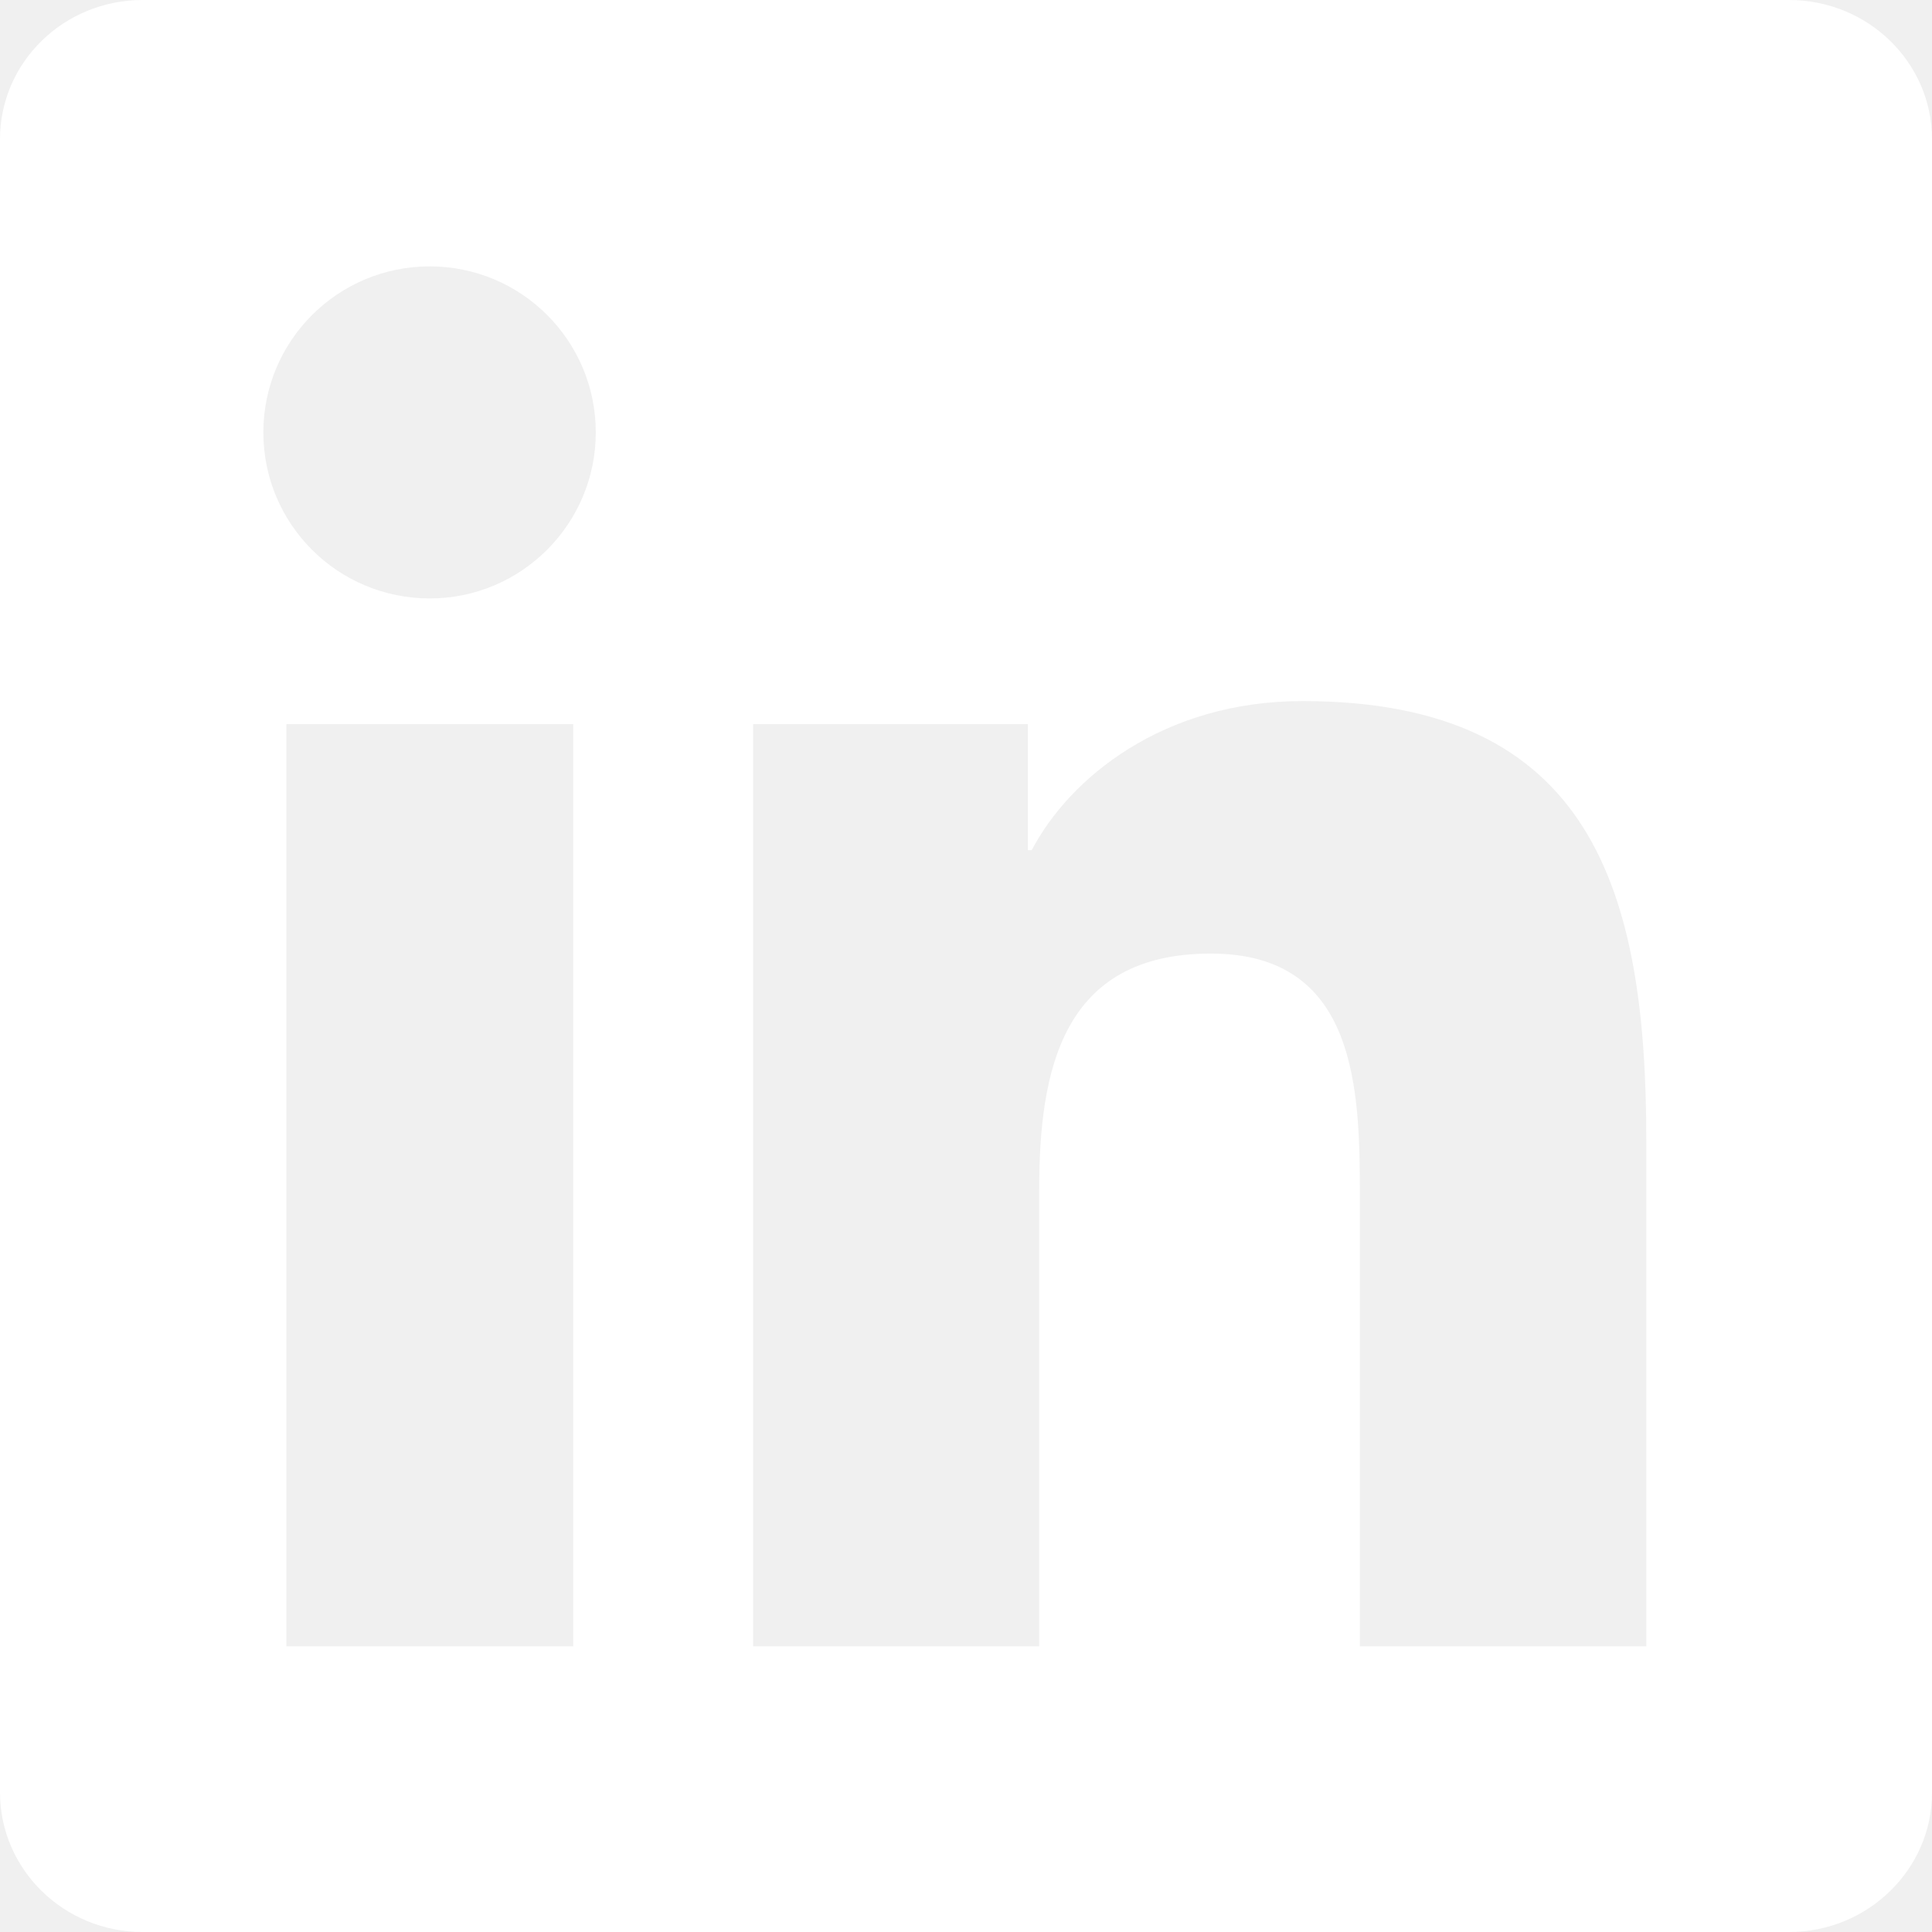
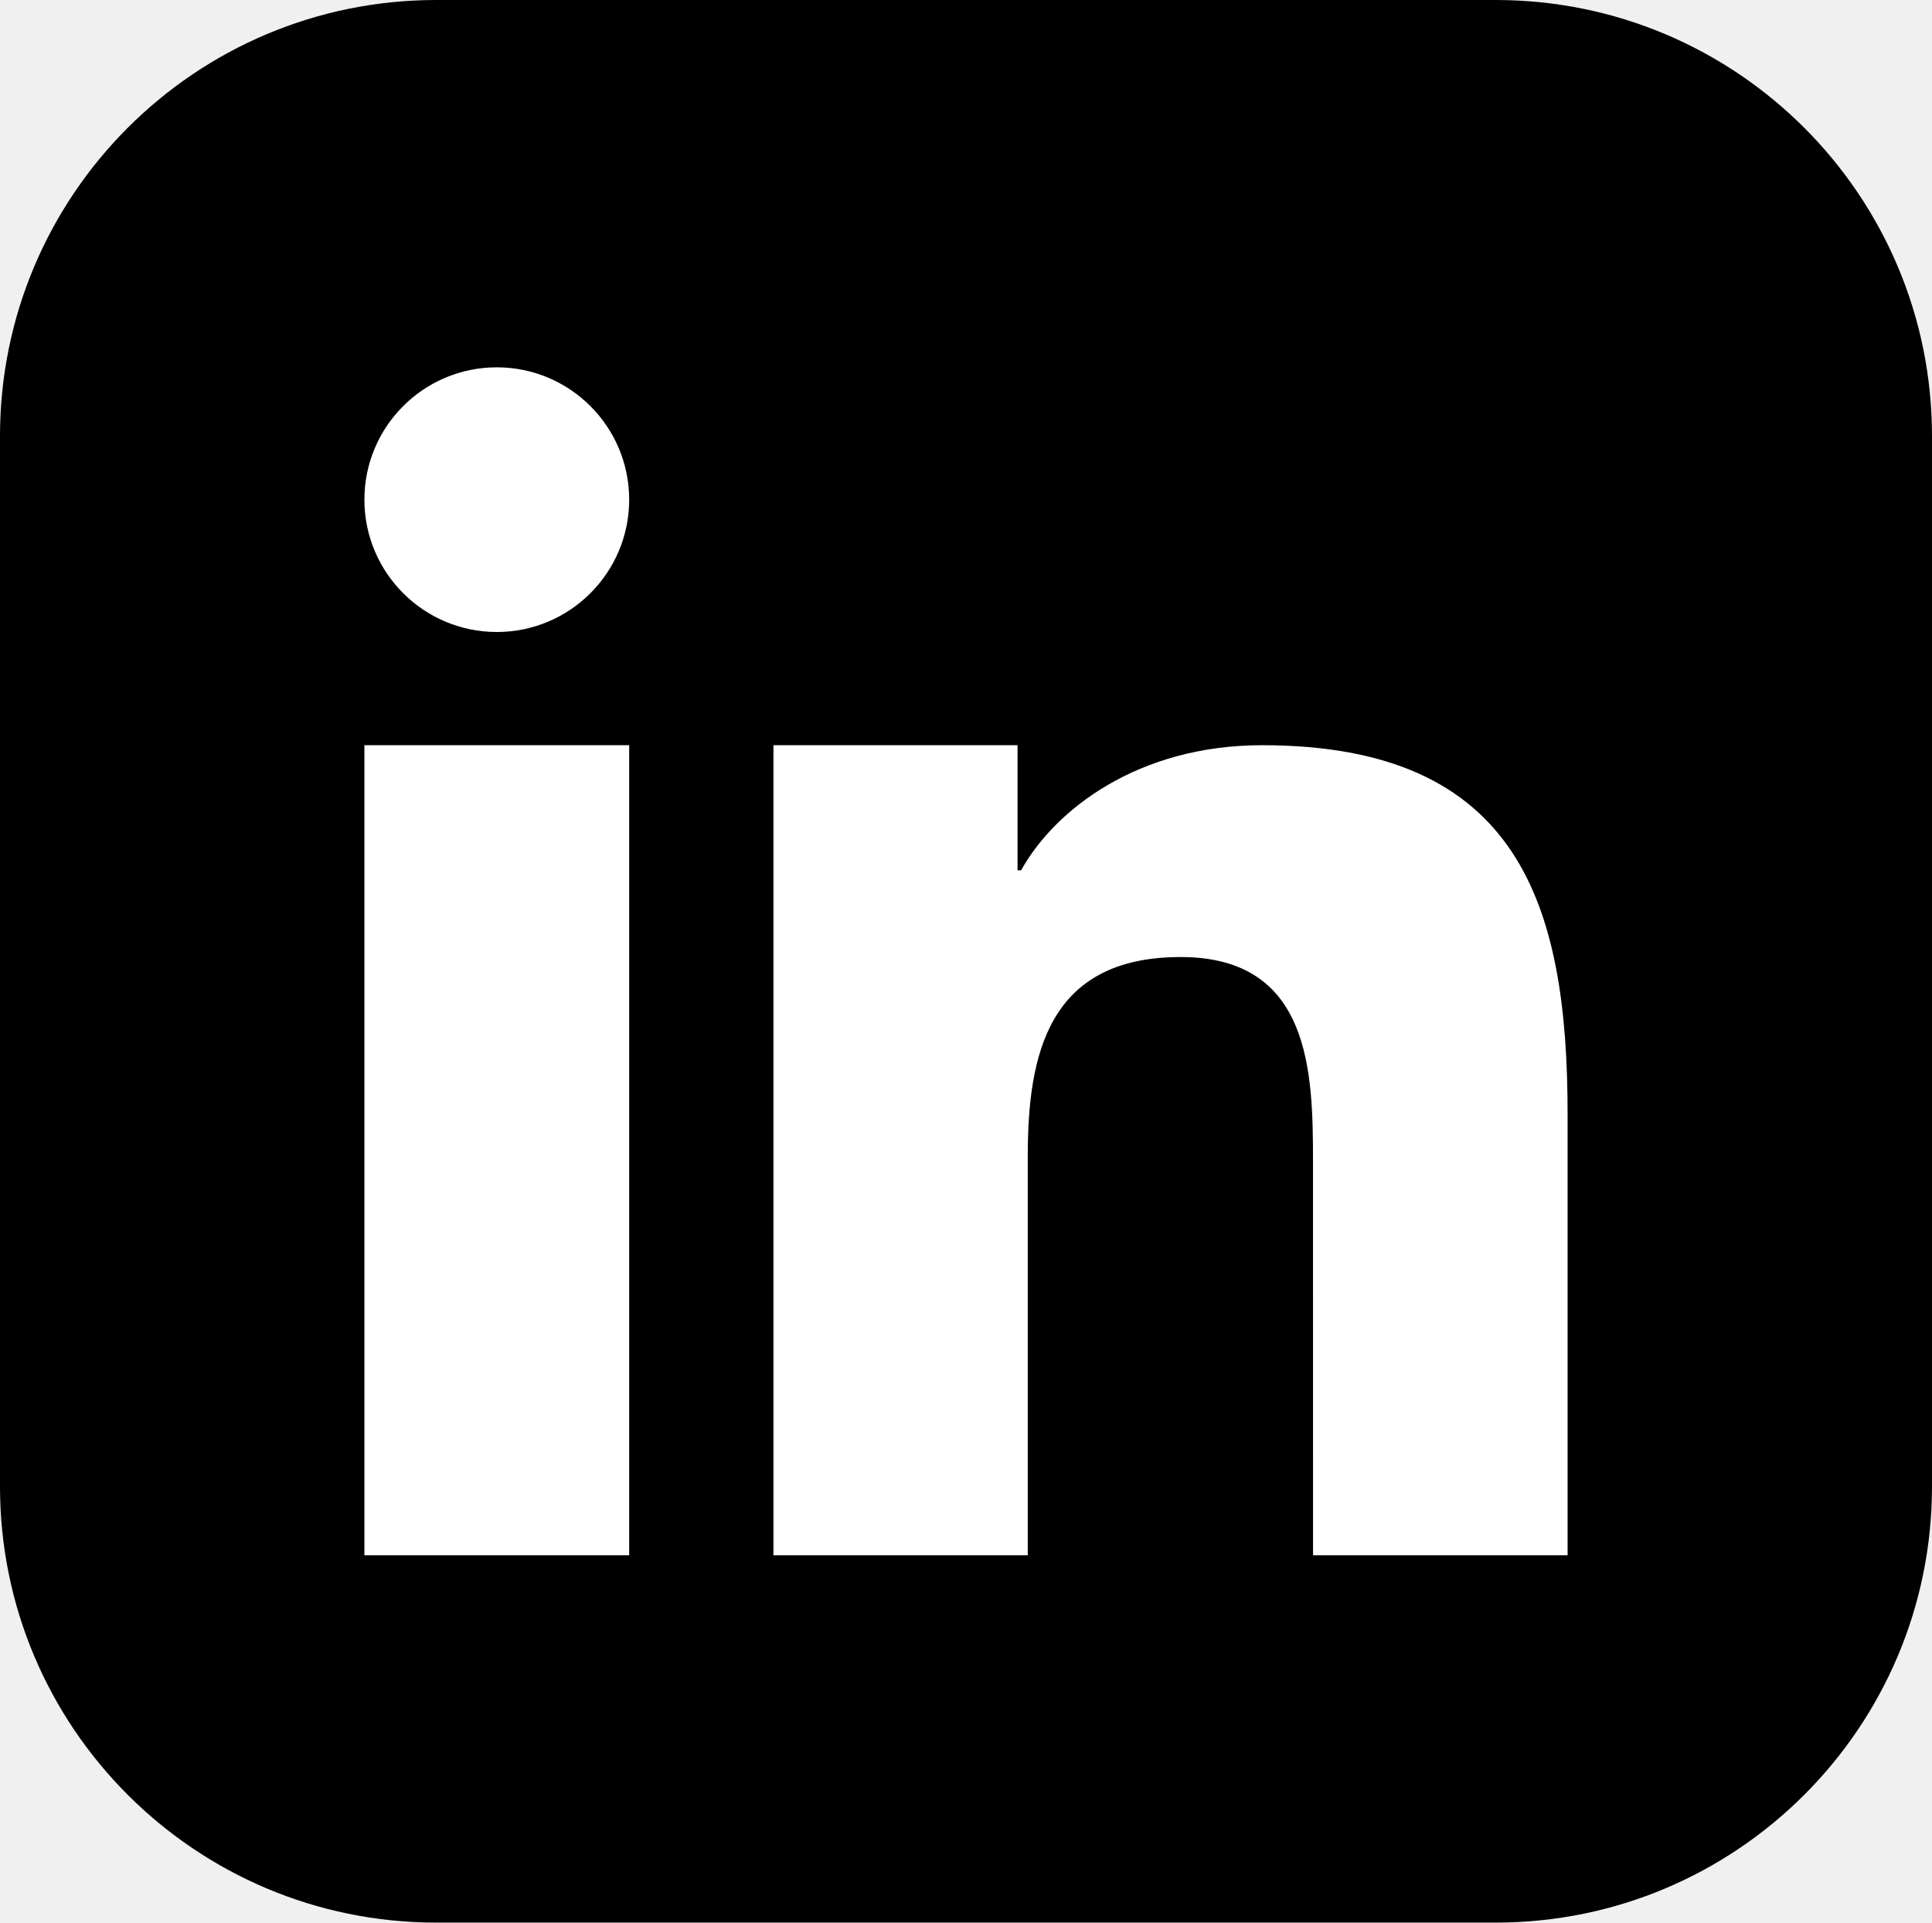
- <svg xmlns="http://www.w3.org/2000/svg" width="16" height="16" viewBox="0 0 16 16" fill="none">
-   <path d="M14.816 0H1.181C0.528 0 0 0.516 0 1.153V14.844C0 15.481 0.528 16 1.181 16H14.816C15.469 16 16 15.481 16 14.847V1.153C16 0.516 15.469 0 14.816 0ZM4.747 13.634H2.372V5.997H4.747V13.634ZM3.559 4.956C2.797 4.956 2.181 4.341 2.181 3.581C2.181 2.822 2.797 2.206 3.559 2.206C4.319 2.206 4.934 2.822 4.934 3.581C4.934 4.338 4.319 4.956 3.559 4.956ZM13.634 13.634H11.262V9.922C11.262 9.037 11.247 7.897 10.028 7.897C8.794 7.897 8.606 8.863 8.606 9.859V13.634H6.237V5.997H8.512V7.041H8.544C8.859 6.441 9.634 5.806 10.787 5.806C13.191 5.806 13.634 7.388 13.634 9.444V13.634Z" fill="white" />
+ <svg xmlns="http://www.w3.org/2000/svg" shape-rendering="geometricPrecision" text-rendering="geometricPrecision" image-rendering="optimizeQuality" fill-rule="evenodd" clip-rule="evenodd" viewBox="0 0 512 509.64">
+   <rect width="512" height="509.64" rx="115.61" ry="115.61" />
+   <path fill="#fff" d="M204.97 197.54h64.69v33.16h.94c9.01-16.16 31.04-33.16 63.89-33.16 68.31 0 80.94 42.51 80.94 97.81v116.92h-67.46l-.01-104.13c0-23.81-.49-54.45-35.08-54.45-35.12 0-40.51 25.91-40.51 52.72v105.86h-67.4V197.54zm-38.23-65.09c0 19.36-15.72 35.08-35.08 35.08-19.37 0-35.09-15.72-35.09-35.08 0-19.37 15.72-35.08 35.09-35.08 19.36 0 35.08 15.71 35.08 35.08zm-70.17 65.09h70.17v214.73H96.57V197.54z" />
</svg>
